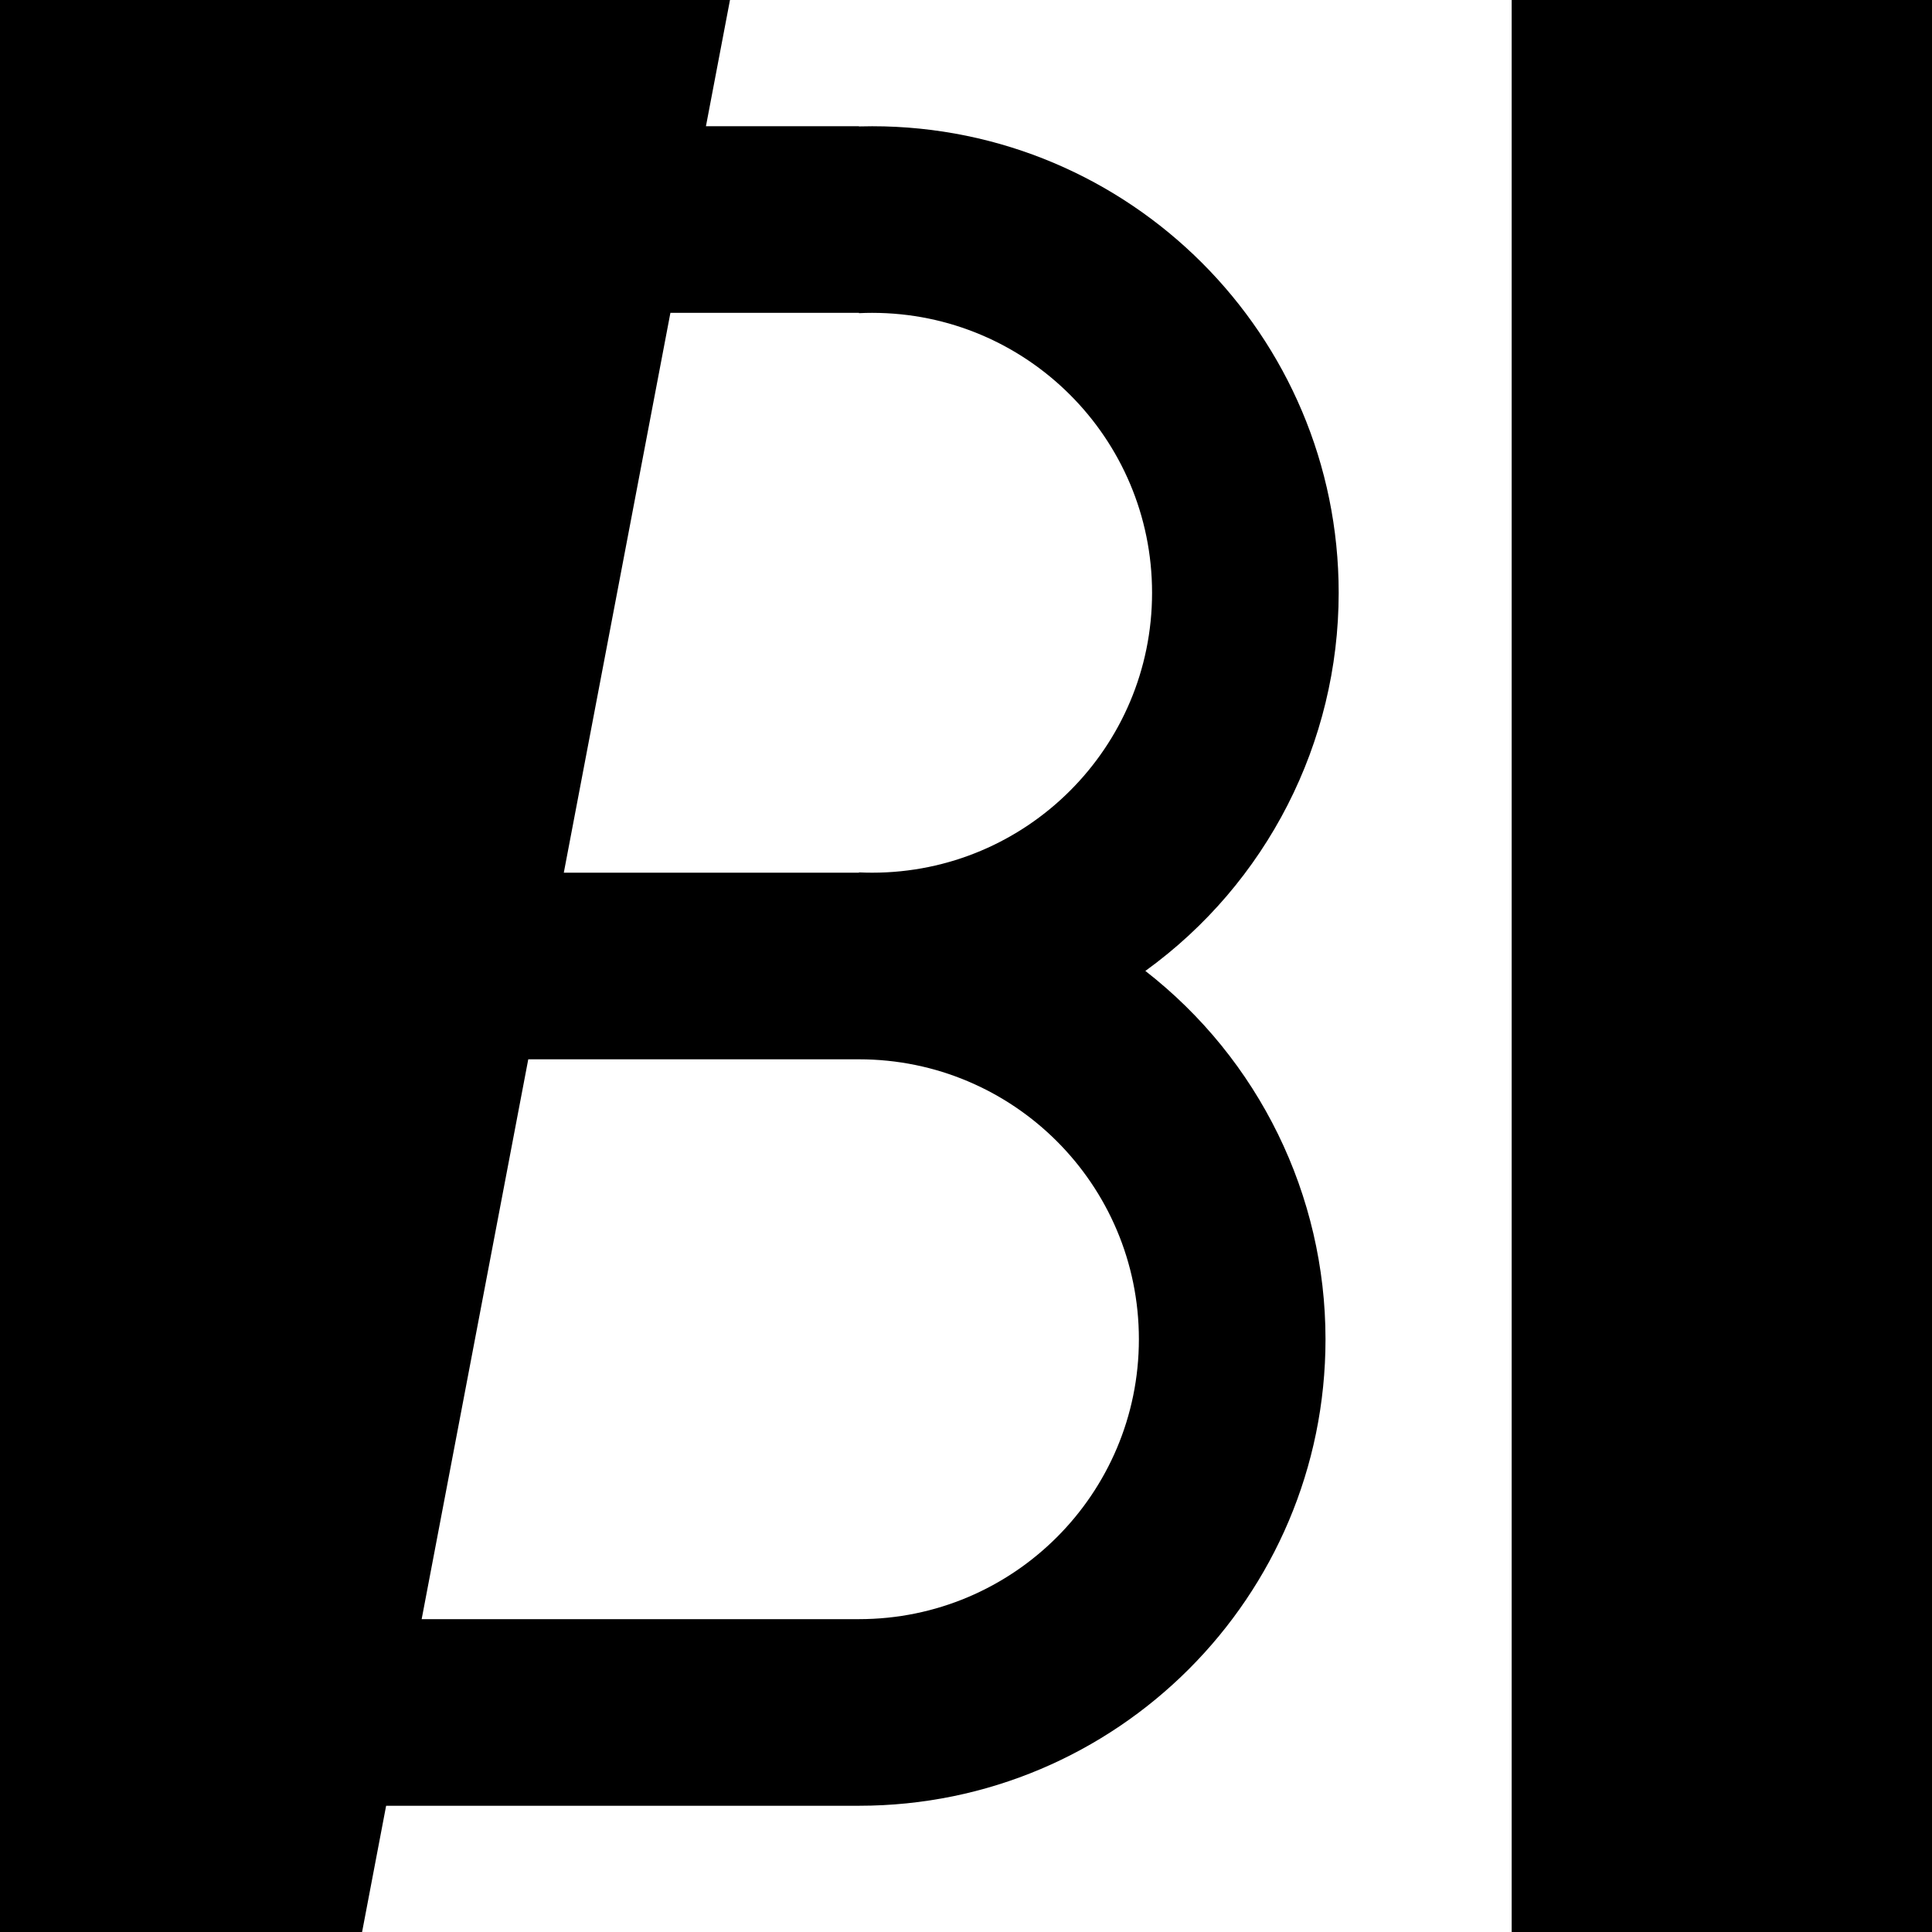
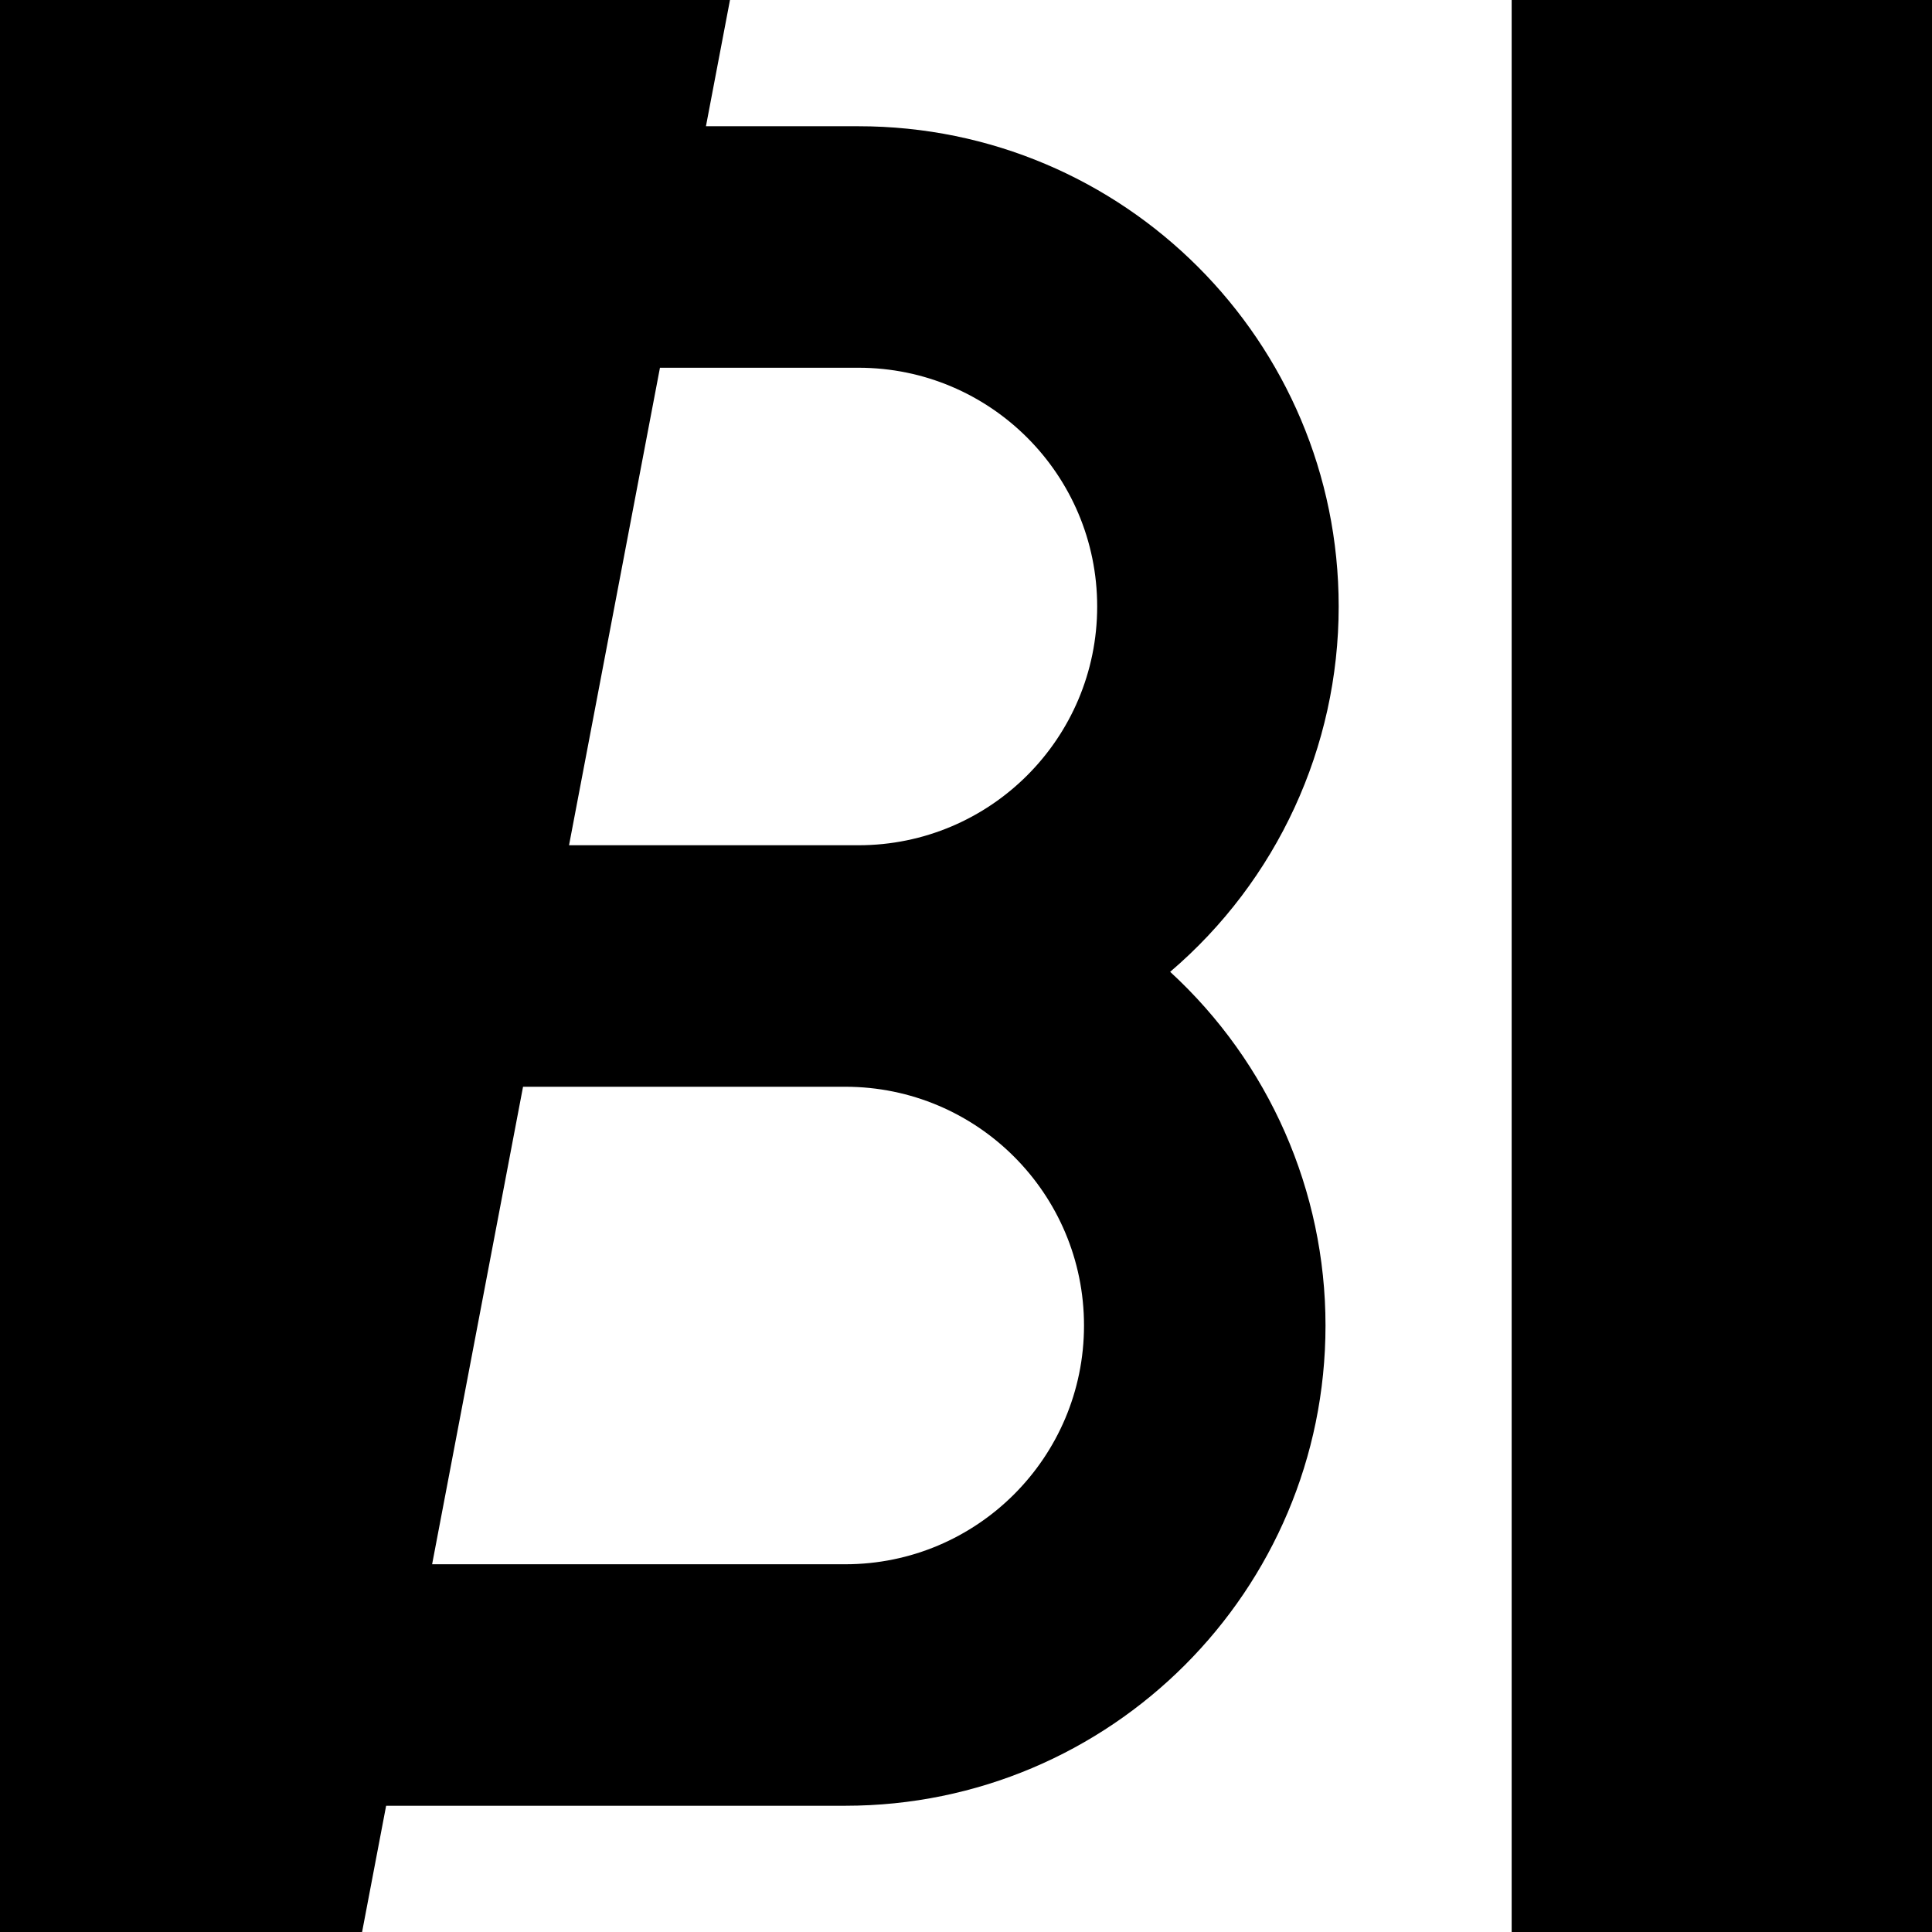
<svg xmlns="http://www.w3.org/2000/svg" width="512" height="512" viewBox="0 0 512 512" version="1.1" id="svg1">
  <defs id="defs1" />
  <g id="layer1">
-     <path id="rect2" style="fill:#000000;fill-opacity:1;stroke-width:1.071" d="M 0 0 L 0 512 L 95.957 512 L 102.328 478.545 L 227.637 478.545 A 123.636 123.636 0 0 0 351.273 354.908 A 123.636 123.636 0 0 0 303.531 257.309 A 123.636 123.636 0 0 0 354.764 157.092 A 123.636 123.636 0 0 0 231.127 33.455 A 123.636 123.636 0 0 0 227.637 33.504 L 227.637 33.455 L 187.082 33.455 L 193.453 0 L 95.957 0 L 0 0 z M 177.666 82.908 L 227.637 82.908 L 227.637 82.992 A 74.182 74.182 0 0 1 231.127 82.908 A 74.182 74.182 0 0 1 305.309 157.092 A 74.182 74.182 0 0 1 231.127 231.273 A 74.182 74.182 0 0 1 227.637 231.191 L 227.637 231.273 L 149.414 231.273 L 177.666 82.908 z M 139.996 280.727 L 227.637 280.727 A 74.182 74.182 0 0 1 301.818 354.908 A 74.182 74.182 0 0 1 227.637 429.092 L 111.744 429.092 L 139.996 280.727 z " />
+     <path id="rect2" style="fill:#000000;fill-opacity:1;stroke-width:1.071" d="M 0 0 L 0 512 L 95.957 512 L 102.328 478.545 L 224.001 478.545 A 127.272 127.272 0 0 0 351.273 351.272 A 127.272 127.272 0 0 0 310.103 257.545 A 127.272 127.272 0 0 0 354.764 160.727 A 127.272 127.272 0 0 0 227.491 33.455 L 187.083 33.455 L 193.453 0 Z M 174.895 97.455 L 227.491 97.455 A 63.273 63.273 0 0 1 290.764 160.727 A 63.273 63.273 0 0 1 227.491 224 L 150.799 224 Z M 138.612 288 L 224.001 288 A 63.273 63.273 0 0 1 287.273 351.272 A 63.273 63.273 0 0 1 224.001 414.545 L 114.515 414.545 Z" />
    <rect style="fill:#000000;fill-opacity:1;stroke-width:1.097" id="rect9" width="111.393" height="512" x="400.607" y="0" />
  </g>
</svg>
